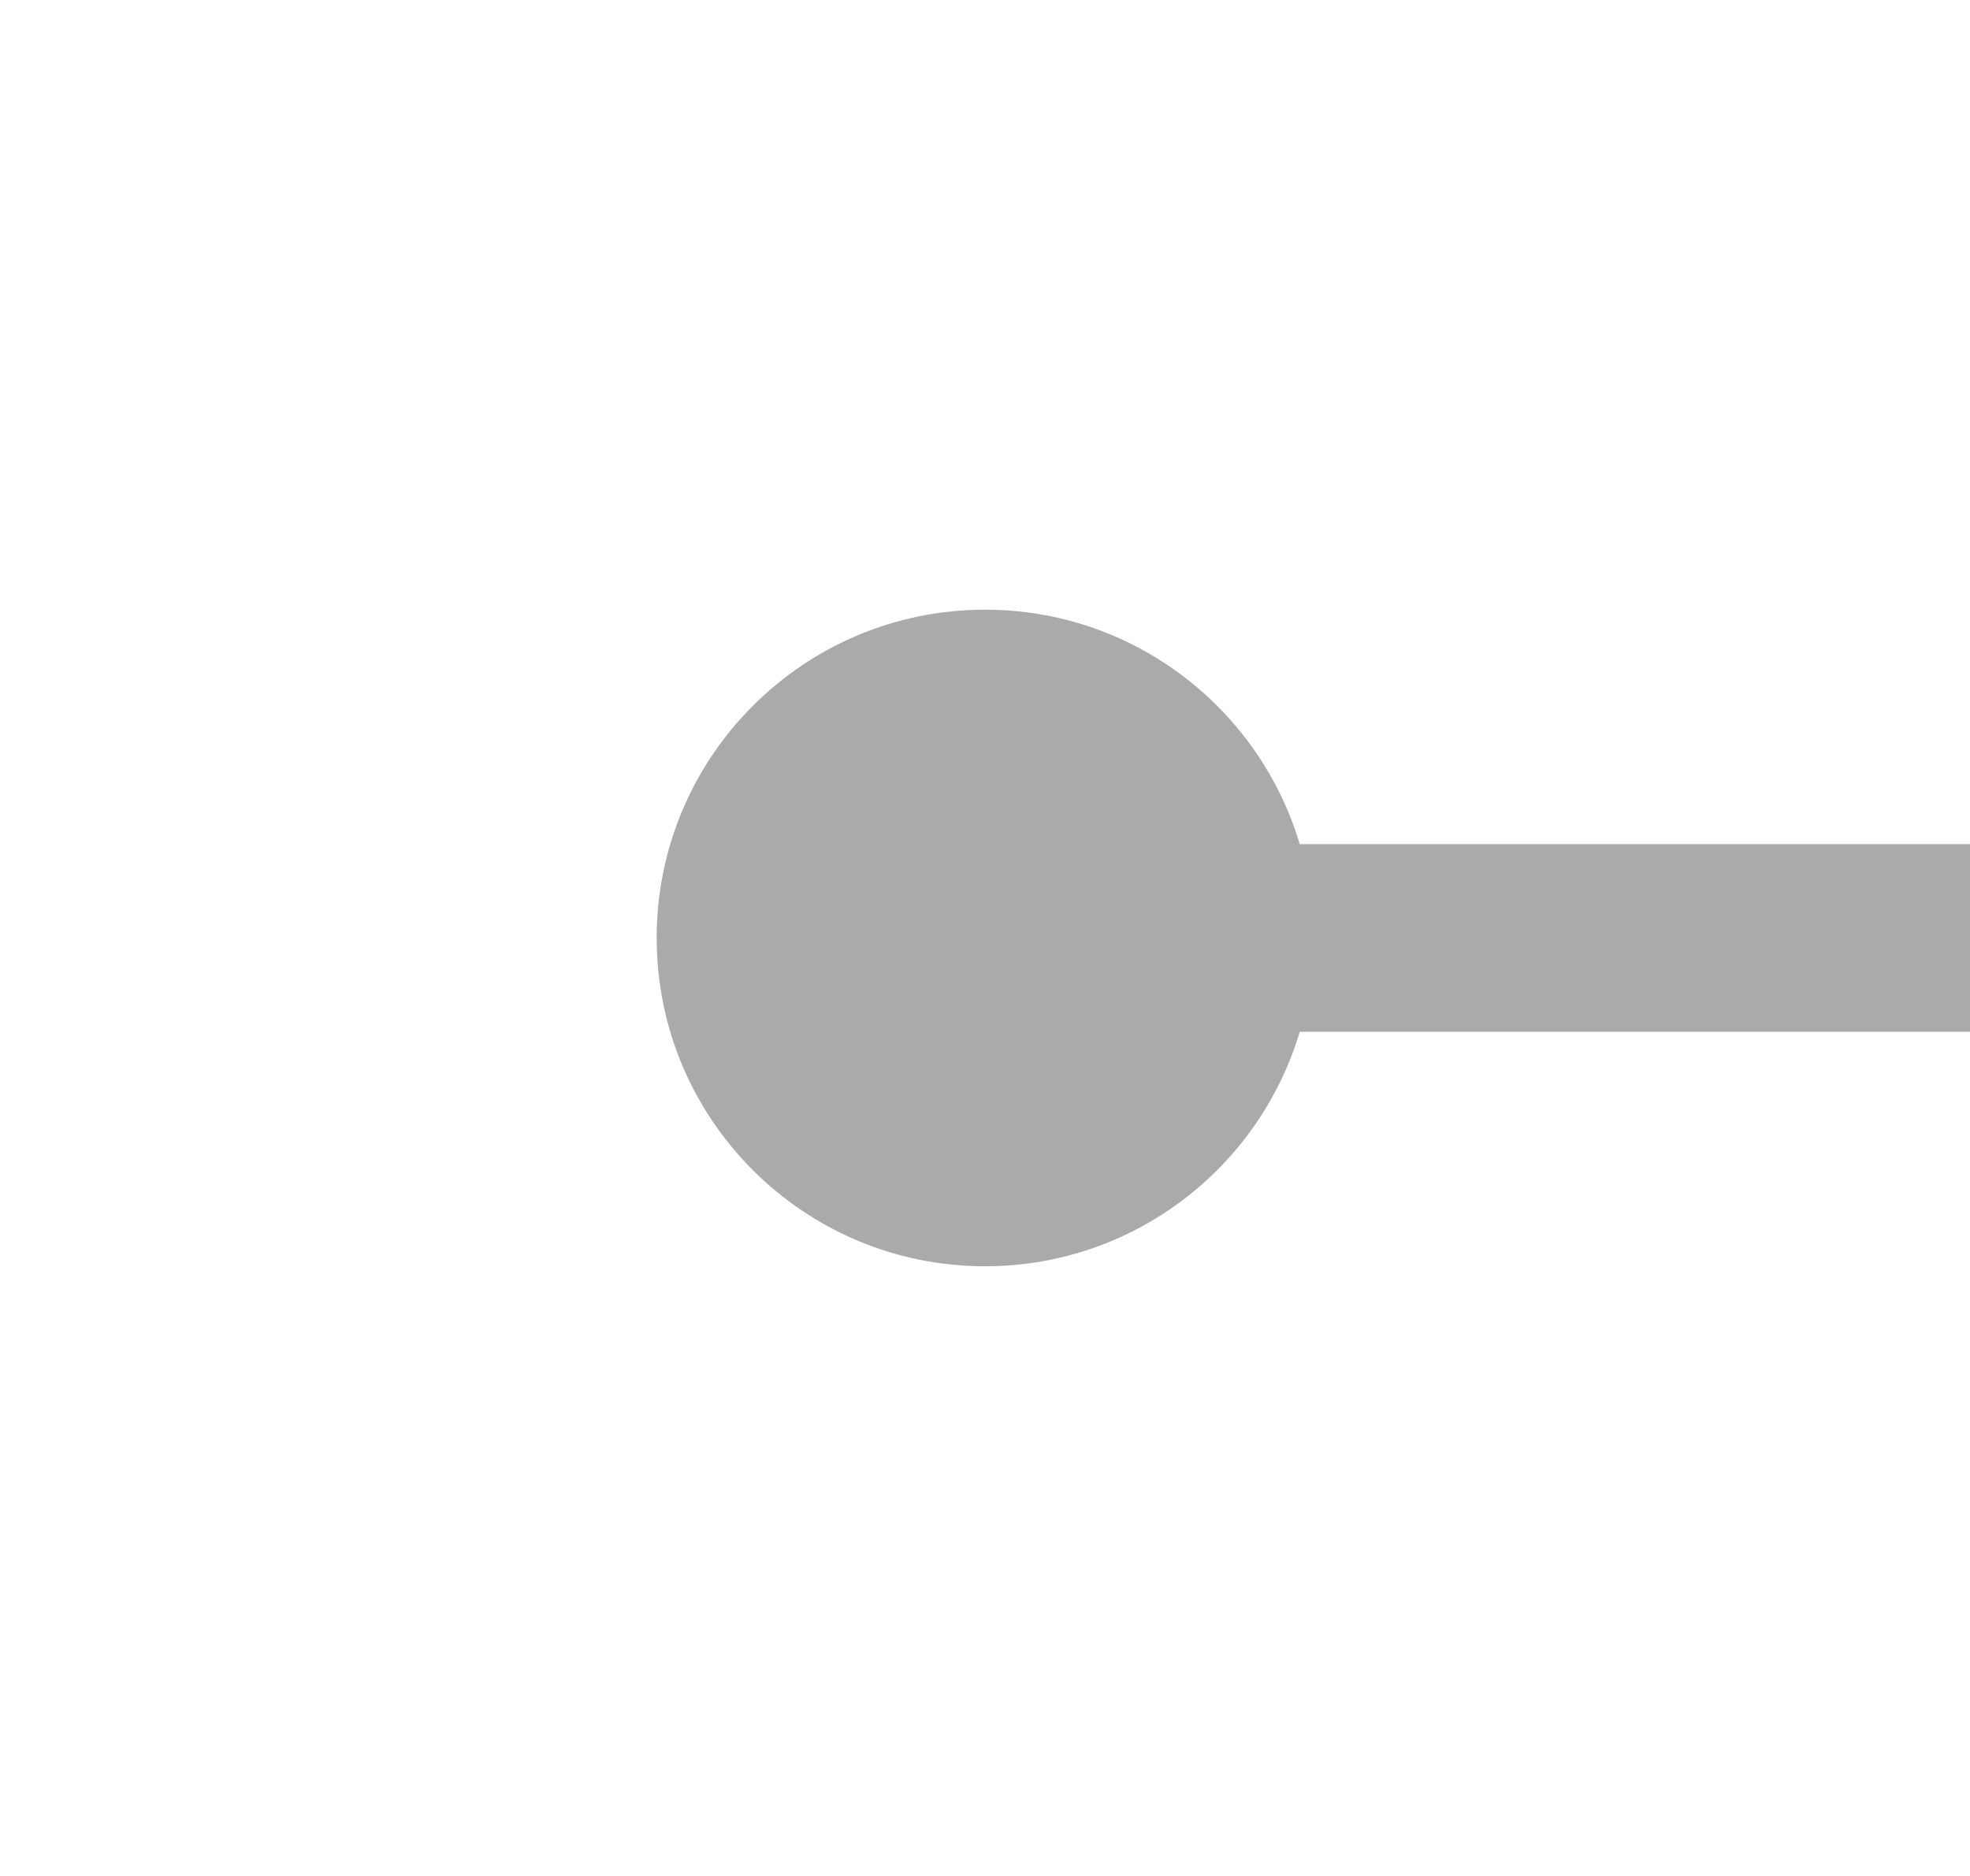
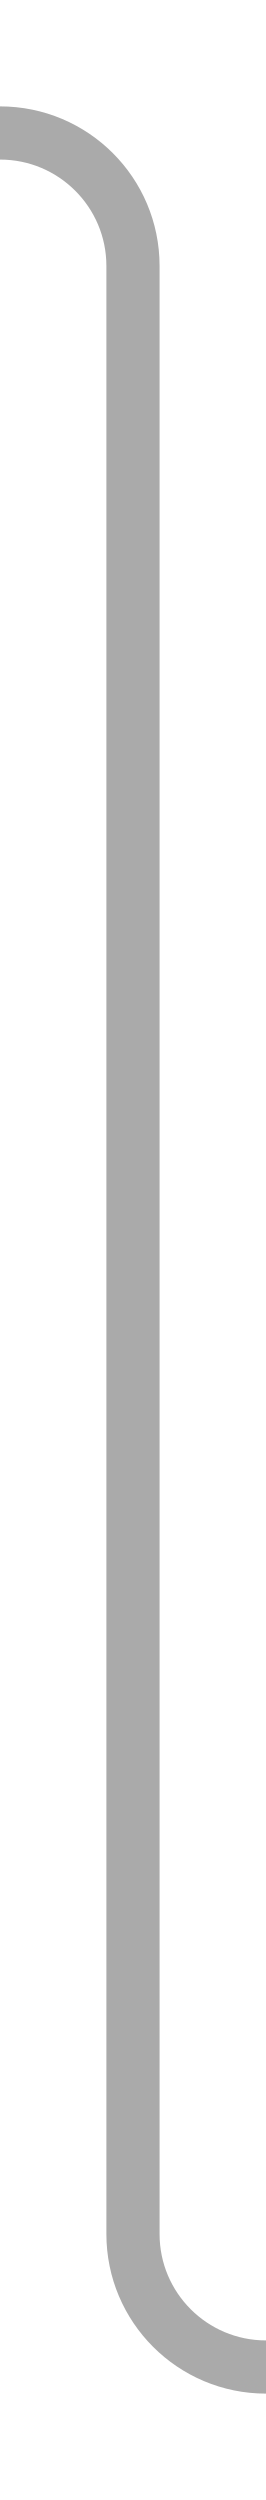
- <svg xmlns="http://www.w3.org/2000/svg" version="1.1" width="21px" height="20px" preserveAspectRatio="xMinYMid meet" viewBox="1394 1896  21 18">
-   <path d="M 1403 1905  L 1479 1905  " stroke-width="2" stroke="#aaaaaa" fill="none" />
-   <path d="M 1404.5 1901.5  A 3.5 3.5 0 0 0 1401 1905 A 3.5 3.5 0 0 0 1404.5 1908.5 A 3.5 3.5 0 0 0 1408 1905 A 3.5 3.5 0 0 0 1404.5 1901.5 Z M 1471.6 1913  L 1481 1905  L 1471.6 1897  L 1475.2 1905  L 1471.6 1913  Z " fill-rule="nonzero" fill="#aaaaaa" stroke="none" />
+ <svg xmlns="http://www.w3.org/2000/svg" version="1.1" width="10px" height="94px" preserveAspectRatio="xMidYMin meet" viewBox="1436 1816  8 94">
+   <path d="M 1403 1821  L 1435 1821  A 5 5 0 0 1 1440 1826 L 1440 1900  A 5 5 0 0 0 1445 1905 L 1479 1905  " stroke-width="2" stroke="#aaaaaa" fill="none" />
+   <path d="M 1404.5 1817.5  A 3.5 3.5 0 0 0 1401 1821 A 3.5 3.5 0 0 0 1404.5 1824.5 A 3.5 3.5 0 0 0 1408 1821 A 3.5 3.5 0 0 0 1404.5 1817.5 Z M 1471.6 1913  L 1481 1905  L 1471.6 1897  L 1475.2 1905  L 1471.6 1913  Z " fill-rule="nonzero" fill="#aaaaaa" stroke="none" />
</svg>
